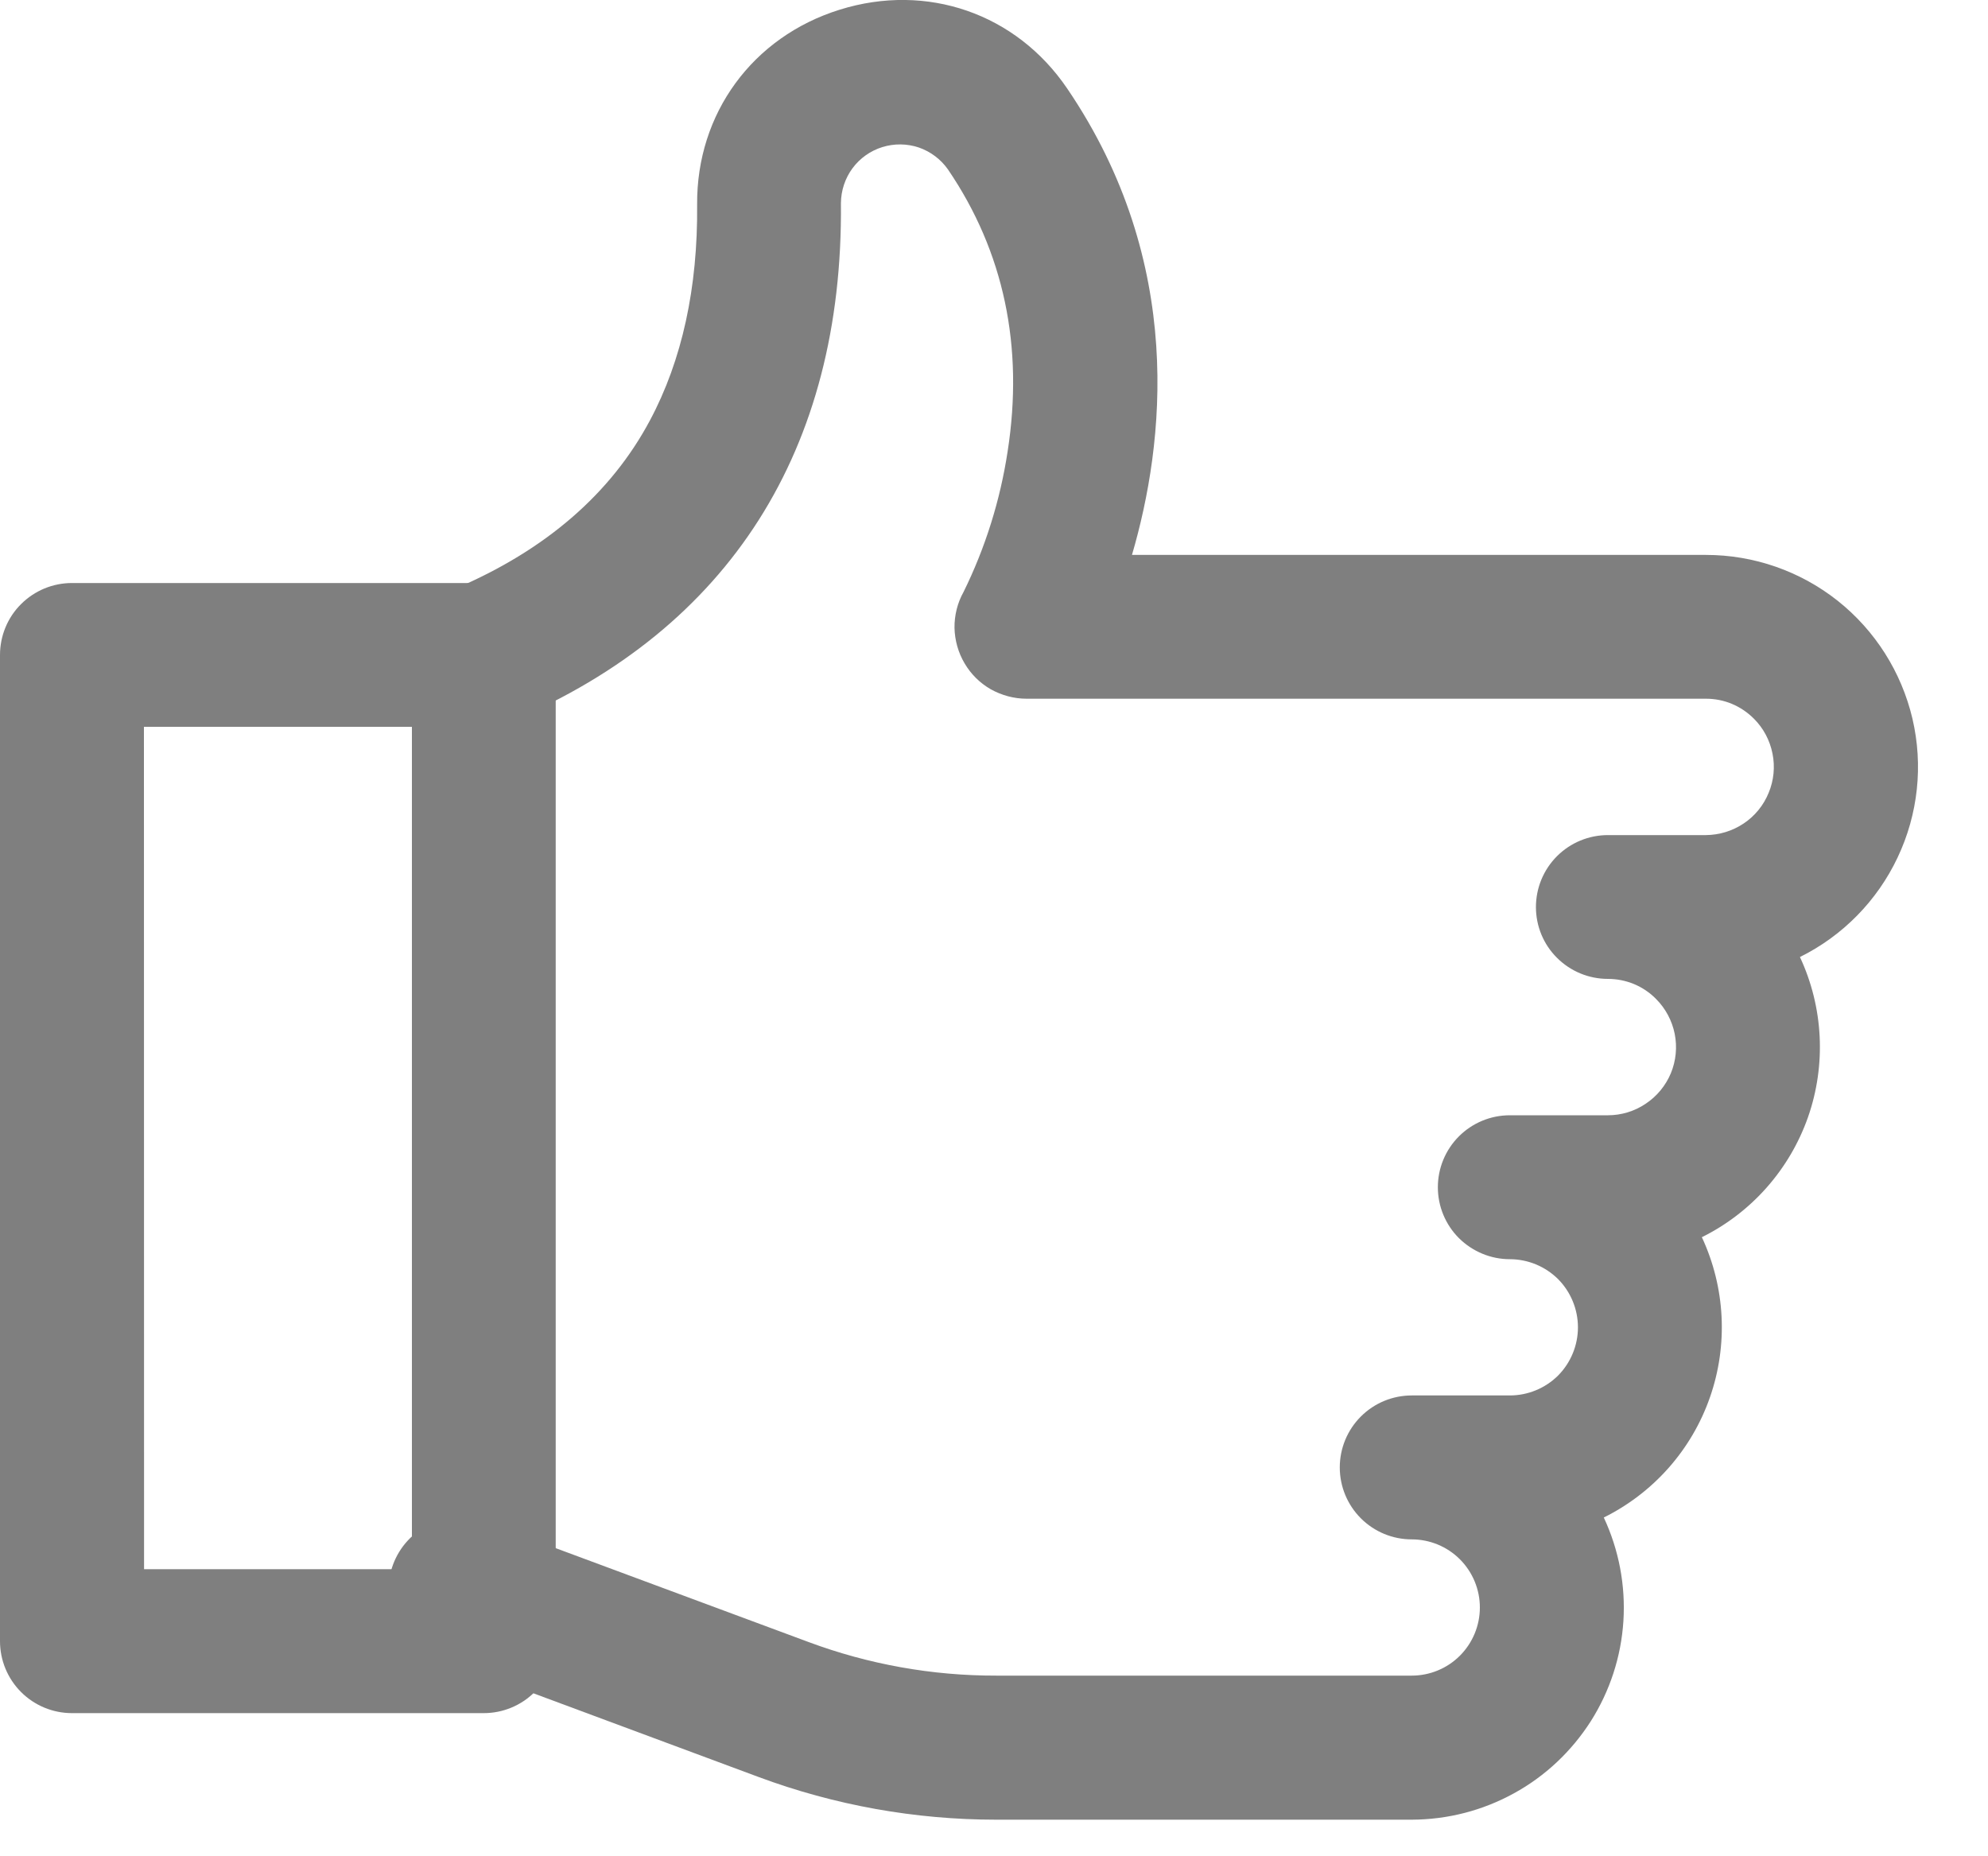
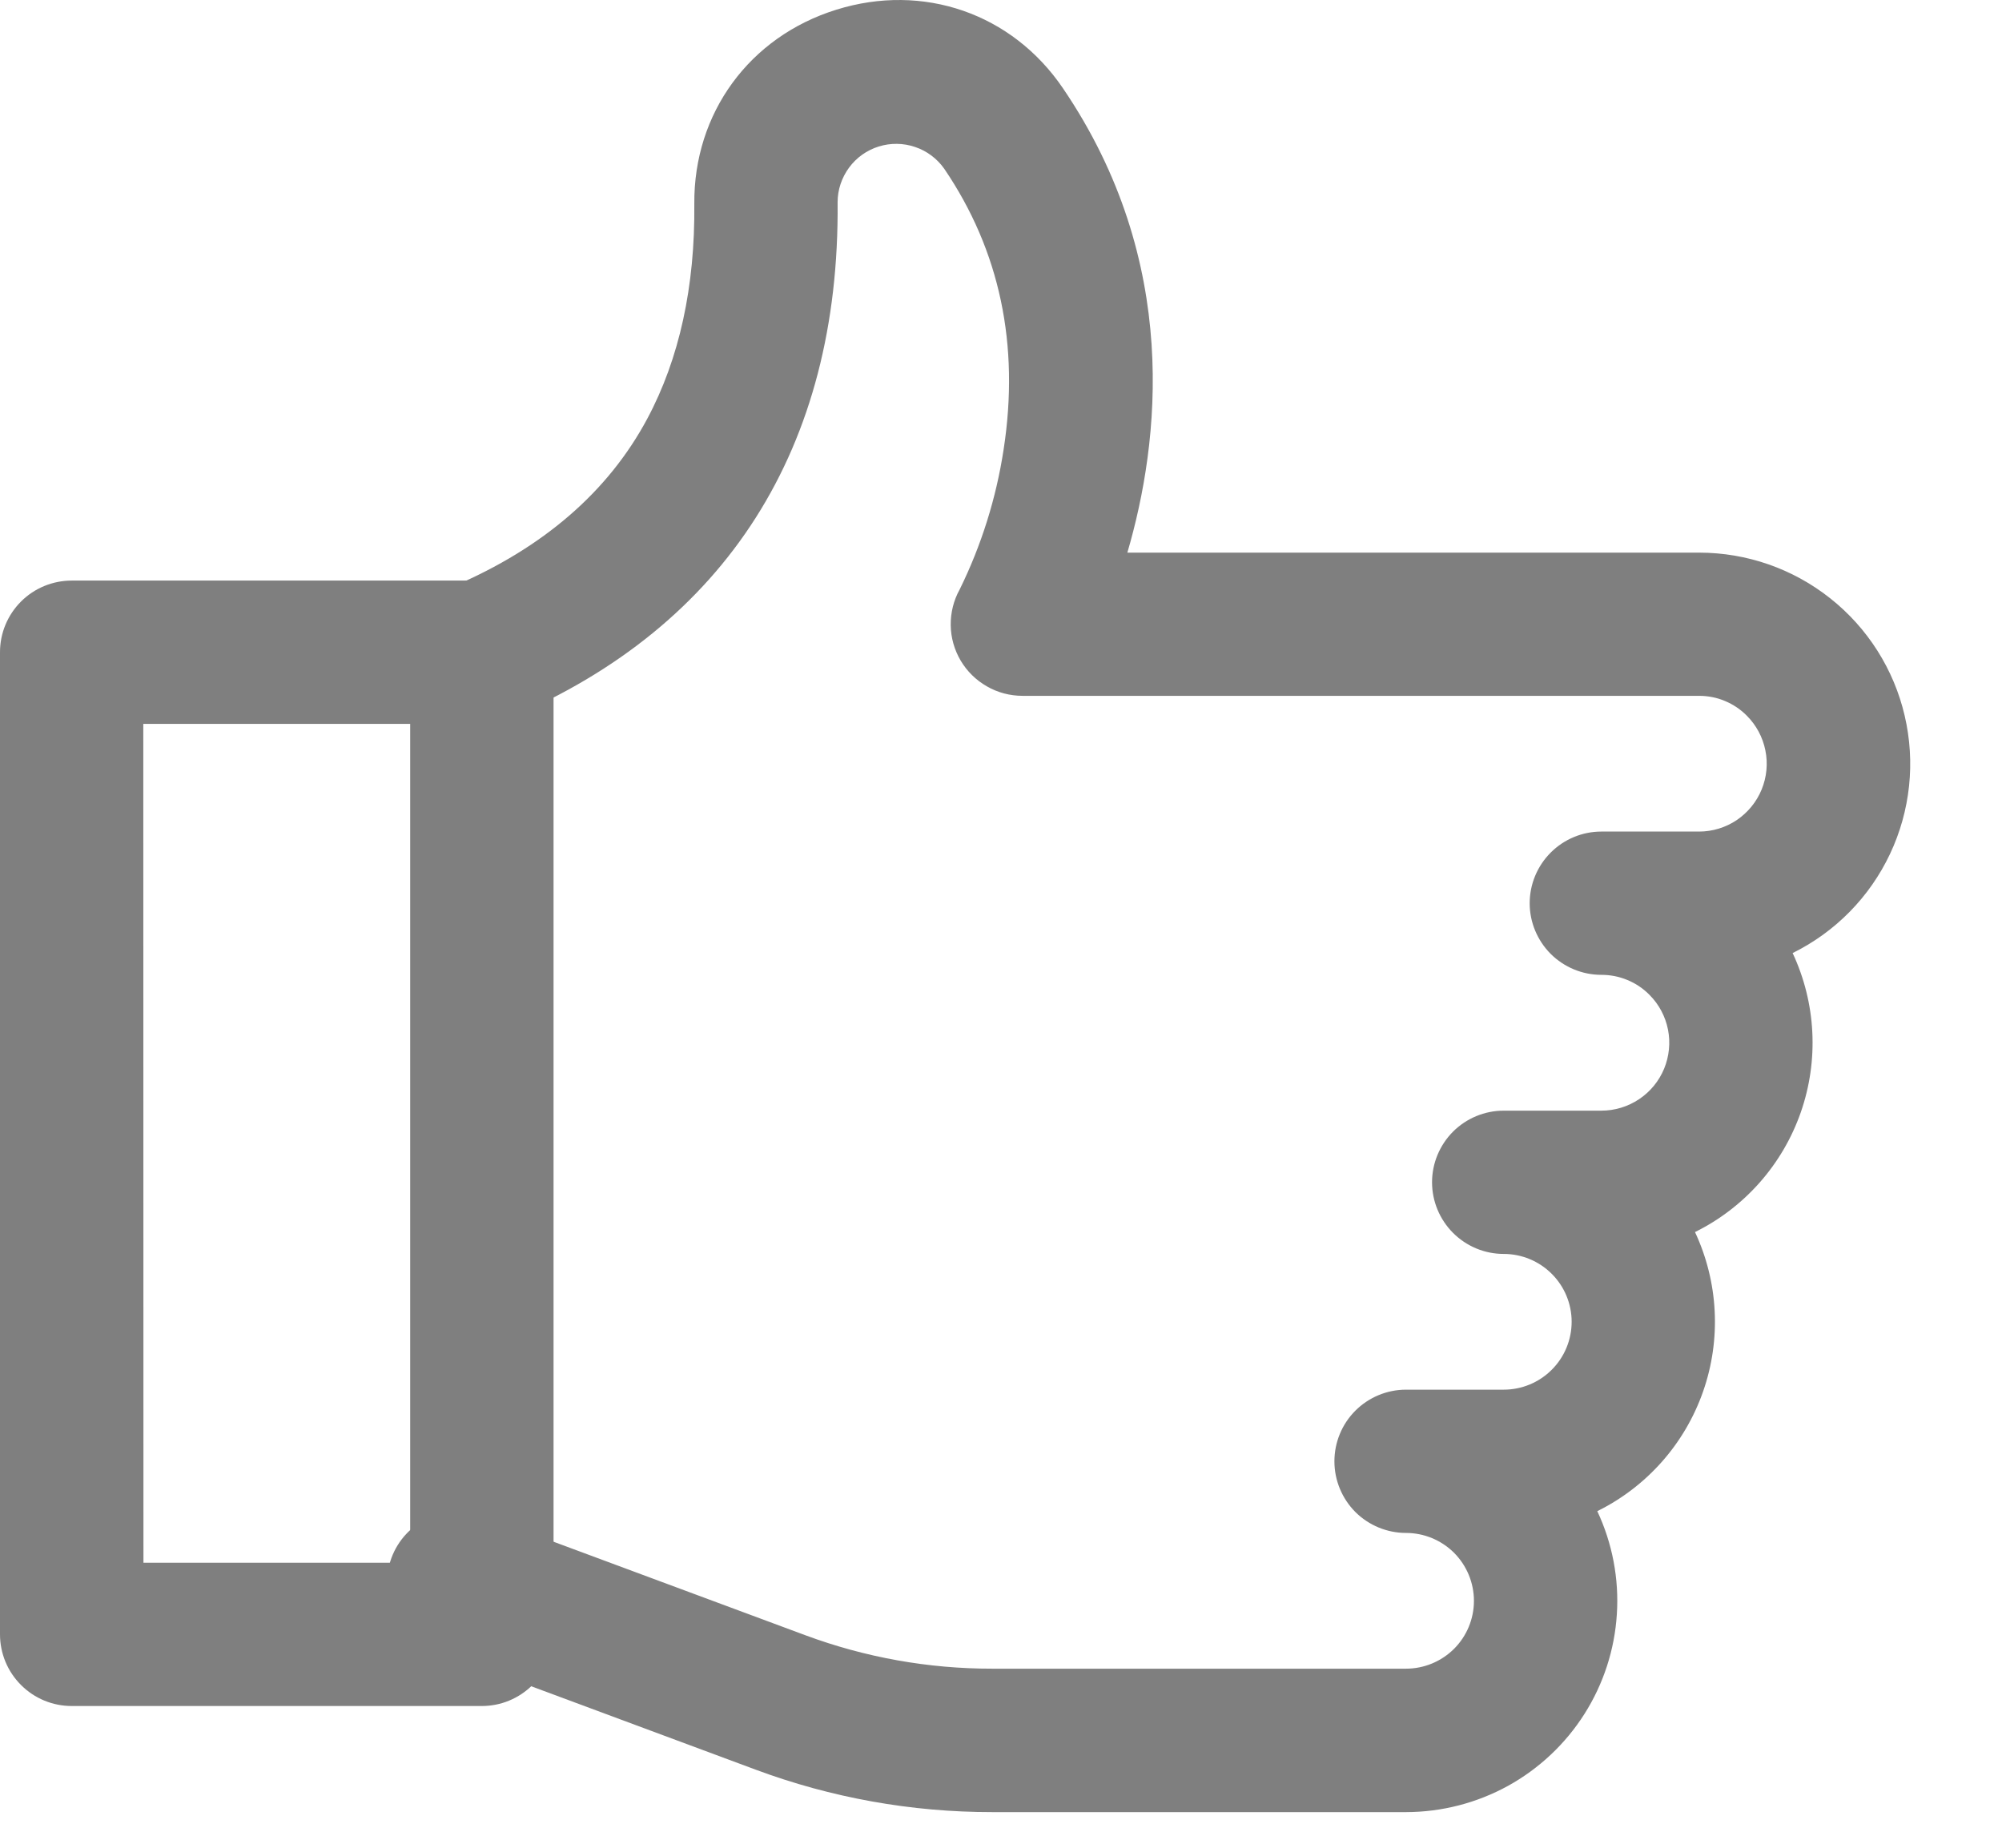
- <svg xmlns="http://www.w3.org/2000/svg" width="15" height="14" viewBox="0 0 15 14" fill="none">
+ <svg xmlns="http://www.w3.org/2000/svg" width="26" height="24" viewBox="0 0 26 24" fill="none">
  <g opacity="0.5">
-     <path d="M10.652 13.73H7.516C6.904 13.73 6.297 13.621 5.724 13.408L3.281 12.5C3.147 12.449 3.039 12.348 2.98 12.217C2.921 12.087 2.916 11.938 2.966 11.804C3.016 11.67 3.116 11.561 3.246 11.501C3.376 11.44 3.525 11.434 3.659 11.483L6.102 12.39C6.554 12.558 7.033 12.644 7.516 12.643H10.652C10.788 12.643 10.919 12.589 11.015 12.493C11.112 12.396 11.166 12.265 11.166 12.129C11.166 11.993 11.112 11.862 11.015 11.765C10.919 11.669 10.788 11.615 10.652 11.615C10.508 11.615 10.37 11.558 10.268 11.456C10.166 11.354 10.109 11.216 10.109 11.072C10.109 10.928 10.166 10.79 10.268 10.688C10.37 10.586 10.508 10.529 10.652 10.529H11.392C11.528 10.529 11.659 10.475 11.756 10.379C11.852 10.282 11.906 10.151 11.906 10.015C11.906 9.879 11.852 9.748 11.756 9.651C11.659 9.555 11.528 9.501 11.392 9.501C11.248 9.501 11.11 9.443 11.008 9.342C10.906 9.24 10.849 9.102 10.849 8.958C10.849 8.814 10.906 8.676 11.008 8.574C11.11 8.472 11.248 8.415 11.392 8.415H12.132C12.233 8.415 12.333 8.385 12.417 8.328C12.502 8.272 12.568 8.191 12.607 8.098C12.646 8.004 12.656 7.9 12.636 7.8C12.616 7.701 12.567 7.609 12.495 7.537C12.448 7.489 12.391 7.451 12.329 7.425C12.266 7.399 12.199 7.386 12.132 7.386C11.988 7.386 11.85 7.329 11.748 7.227C11.646 7.126 11.589 6.988 11.589 6.844C11.589 6.7 11.646 6.562 11.748 6.46C11.85 6.358 11.988 6.301 12.132 6.301H12.872C12.973 6.3 13.072 6.27 13.157 6.213C13.241 6.157 13.307 6.076 13.345 5.982C13.384 5.889 13.394 5.785 13.374 5.686C13.354 5.586 13.306 5.495 13.234 5.423C13.186 5.375 13.13 5.337 13.068 5.311C13.006 5.285 12.939 5.272 12.872 5.272H7.746C7.651 5.272 7.559 5.247 7.476 5.201C7.394 5.154 7.326 5.087 7.278 5.005C7.23 4.924 7.204 4.831 7.202 4.737C7.201 4.643 7.224 4.549 7.27 4.467C7.435 4.132 7.547 3.774 7.603 3.405C7.726 2.614 7.574 1.898 7.153 1.279C7.099 1.202 7.022 1.144 6.933 1.113C6.843 1.083 6.747 1.082 6.657 1.11C6.567 1.138 6.488 1.194 6.432 1.27C6.376 1.346 6.346 1.438 6.345 1.532C6.363 3.391 5.504 4.743 3.861 5.441C3.795 5.47 3.724 5.486 3.652 5.488C3.58 5.489 3.508 5.477 3.441 5.45C3.374 5.424 3.312 5.384 3.261 5.334C3.209 5.284 3.168 5.224 3.14 5.157C3.111 5.091 3.097 5.019 3.096 4.947C3.096 4.875 3.11 4.803 3.138 4.737C3.166 4.67 3.206 4.61 3.258 4.559C3.309 4.508 3.37 4.468 3.437 4.441C4.114 4.152 4.608 3.727 4.904 3.172C5.146 2.719 5.266 2.171 5.26 1.543C5.255 0.857 5.678 0.278 6.336 0.073C6.993 -0.132 7.668 0.101 8.053 0.669C8.947 1.985 8.786 3.351 8.541 4.187H12.872C13.233 4.187 13.583 4.309 13.866 4.533C14.149 4.758 14.347 5.071 14.43 5.423C14.512 5.774 14.473 6.143 14.318 6.47C14.164 6.796 13.904 7.061 13.581 7.221C13.758 7.6 13.78 8.034 13.642 8.429C13.503 8.824 13.216 9.149 12.841 9.335C13.018 9.715 13.04 10.148 12.902 10.543C12.764 10.939 12.476 11.264 12.101 11.45C12.215 11.694 12.266 11.962 12.249 12.231C12.232 12.5 12.147 12.76 12.003 12.987C11.858 13.214 11.659 13.402 11.423 13.531C11.187 13.661 10.923 13.729 10.653 13.73H10.652Z" fill="black" />
-     <path d="M3.65 12.926H0.543C0.399 12.926 0.261 12.869 0.159 12.767C0.057 12.665 0 12.527 0 12.383V4.942C0 4.798 0.057 4.659 0.159 4.558C0.261 4.456 0.399 4.399 0.543 4.399H3.65C3.794 4.399 3.932 4.456 4.034 4.558C4.136 4.659 4.193 4.798 4.193 4.942V12.383C4.193 12.527 4.136 12.665 4.034 12.767C3.932 12.869 3.794 12.926 3.65 12.926ZM1.087 11.84H3.108V5.484H1.086L1.087 11.84Z" fill="black" />
+     <path d="M18.26 23.537H12.885C11.836 23.538 10.795 23.351 9.812 22.985L5.625 21.429C5.395 21.342 5.21 21.167 5.109 20.944C5.007 20.72 4.998 20.466 5.084 20.235C5.169 20.005 5.342 19.819 5.565 19.715C5.788 19.612 6.042 19.601 6.273 19.685L10.46 21.24C11.236 21.528 12.057 21.675 12.885 21.674H18.26C18.494 21.674 18.718 21.581 18.884 21.416C19.049 21.251 19.142 21.027 19.142 20.793C19.142 20.559 19.049 20.335 18.884 20.169C18.718 20.004 18.494 19.911 18.26 19.911C18.014 19.911 17.777 19.813 17.602 19.639C17.428 19.464 17.33 19.227 17.33 18.981C17.33 18.734 17.428 18.497 17.602 18.323C17.777 18.148 18.014 18.05 18.26 18.05H19.529C19.763 18.05 19.987 17.957 20.152 17.792C20.318 17.627 20.411 17.402 20.411 17.168C20.411 16.935 20.318 16.71 20.152 16.545C19.987 16.38 19.763 16.287 19.529 16.287C19.282 16.287 19.046 16.189 18.871 16.014C18.697 15.84 18.598 15.603 18.598 15.356C18.598 15.109 18.697 14.873 18.871 14.698C19.046 14.524 19.282 14.426 19.529 14.426H20.797C20.971 14.426 21.142 14.374 21.287 14.277C21.432 14.18 21.545 14.043 21.612 13.881C21.678 13.72 21.696 13.543 21.662 13.372C21.628 13.201 21.544 13.044 21.421 12.921C21.339 12.838 21.242 12.773 21.135 12.729C21.028 12.684 20.913 12.662 20.797 12.662C20.55 12.662 20.314 12.564 20.139 12.39C19.965 12.215 19.866 11.979 19.866 11.732C19.866 11.485 19.965 11.248 20.139 11.074C20.314 10.899 20.55 10.801 20.797 10.801H22.066C22.24 10.801 22.41 10.749 22.555 10.652C22.699 10.554 22.812 10.417 22.878 10.256C22.944 10.095 22.962 9.918 22.927 9.747C22.893 9.576 22.809 9.419 22.686 9.296C22.605 9.214 22.508 9.149 22.402 9.105C22.296 9.06 22.181 9.038 22.066 9.038H13.279C13.117 9.038 12.957 8.996 12.817 8.915C12.676 8.835 12.559 8.72 12.476 8.58C12.394 8.441 12.349 8.282 12.347 8.121C12.345 7.959 12.384 7.799 12.463 7.657C12.745 7.084 12.938 6.47 13.034 5.838C13.244 4.481 12.985 3.254 12.263 2.192C12.17 2.06 12.037 1.96 11.884 1.909C11.731 1.857 11.566 1.855 11.412 1.903C11.257 1.951 11.123 2.047 11.027 2.177C10.931 2.308 10.878 2.465 10.878 2.626C10.908 5.814 9.435 8.13 6.619 9.327C6.506 9.377 6.384 9.405 6.26 9.407C6.137 9.41 6.014 9.388 5.898 9.343C5.783 9.298 5.678 9.23 5.59 9.144C5.501 9.058 5.43 8.955 5.382 8.841C5.334 8.727 5.309 8.604 5.308 8.481C5.308 8.357 5.332 8.235 5.379 8.12C5.427 8.006 5.496 7.902 5.584 7.815C5.672 7.728 5.777 7.66 5.892 7.614C7.053 7.117 7.899 6.388 8.407 5.437C8.822 4.661 9.028 3.722 9.017 2.646C9.008 1.469 9.733 0.477 10.861 0.126C11.989 -0.226 13.145 0.174 13.805 1.147C15.338 3.402 15.061 5.744 14.641 7.178H22.066C22.685 7.178 23.285 7.387 23.77 7.772C24.255 8.156 24.596 8.694 24.736 9.296C24.877 9.899 24.81 10.531 24.546 11.091C24.282 11.651 23.836 12.105 23.281 12.379C23.585 13.029 23.623 13.772 23.386 14.45C23.149 15.127 22.656 15.685 22.013 16.003C22.317 16.653 22.355 17.397 22.118 18.074C21.881 18.752 21.388 19.31 20.744 19.628C20.94 20.046 21.028 20.507 20.998 20.967C20.969 21.428 20.824 21.874 20.576 22.264C20.329 22.653 19.987 22.974 19.583 23.197C19.178 23.419 18.724 23.536 18.263 23.537H18.26Z" fill="black" />
+     <path d="M6.258 22.159H0.931C0.684 22.159 0.447 22.061 0.273 21.886C0.098 21.712 0 21.475 0 21.228V8.471C0 8.224 0.098 7.988 0.273 7.813C0.447 7.639 0.684 7.541 0.931 7.541H6.258C6.505 7.541 6.741 7.639 6.916 7.813C7.09 7.988 7.189 8.224 7.189 8.471V21.228C7.189 21.475 7.09 21.712 6.916 21.886C6.741 22.061 6.505 22.159 6.258 22.159ZM1.863 20.298H5.327V9.402H1.861L1.863 20.298Z" fill="black" />
  </g>
</svg>
